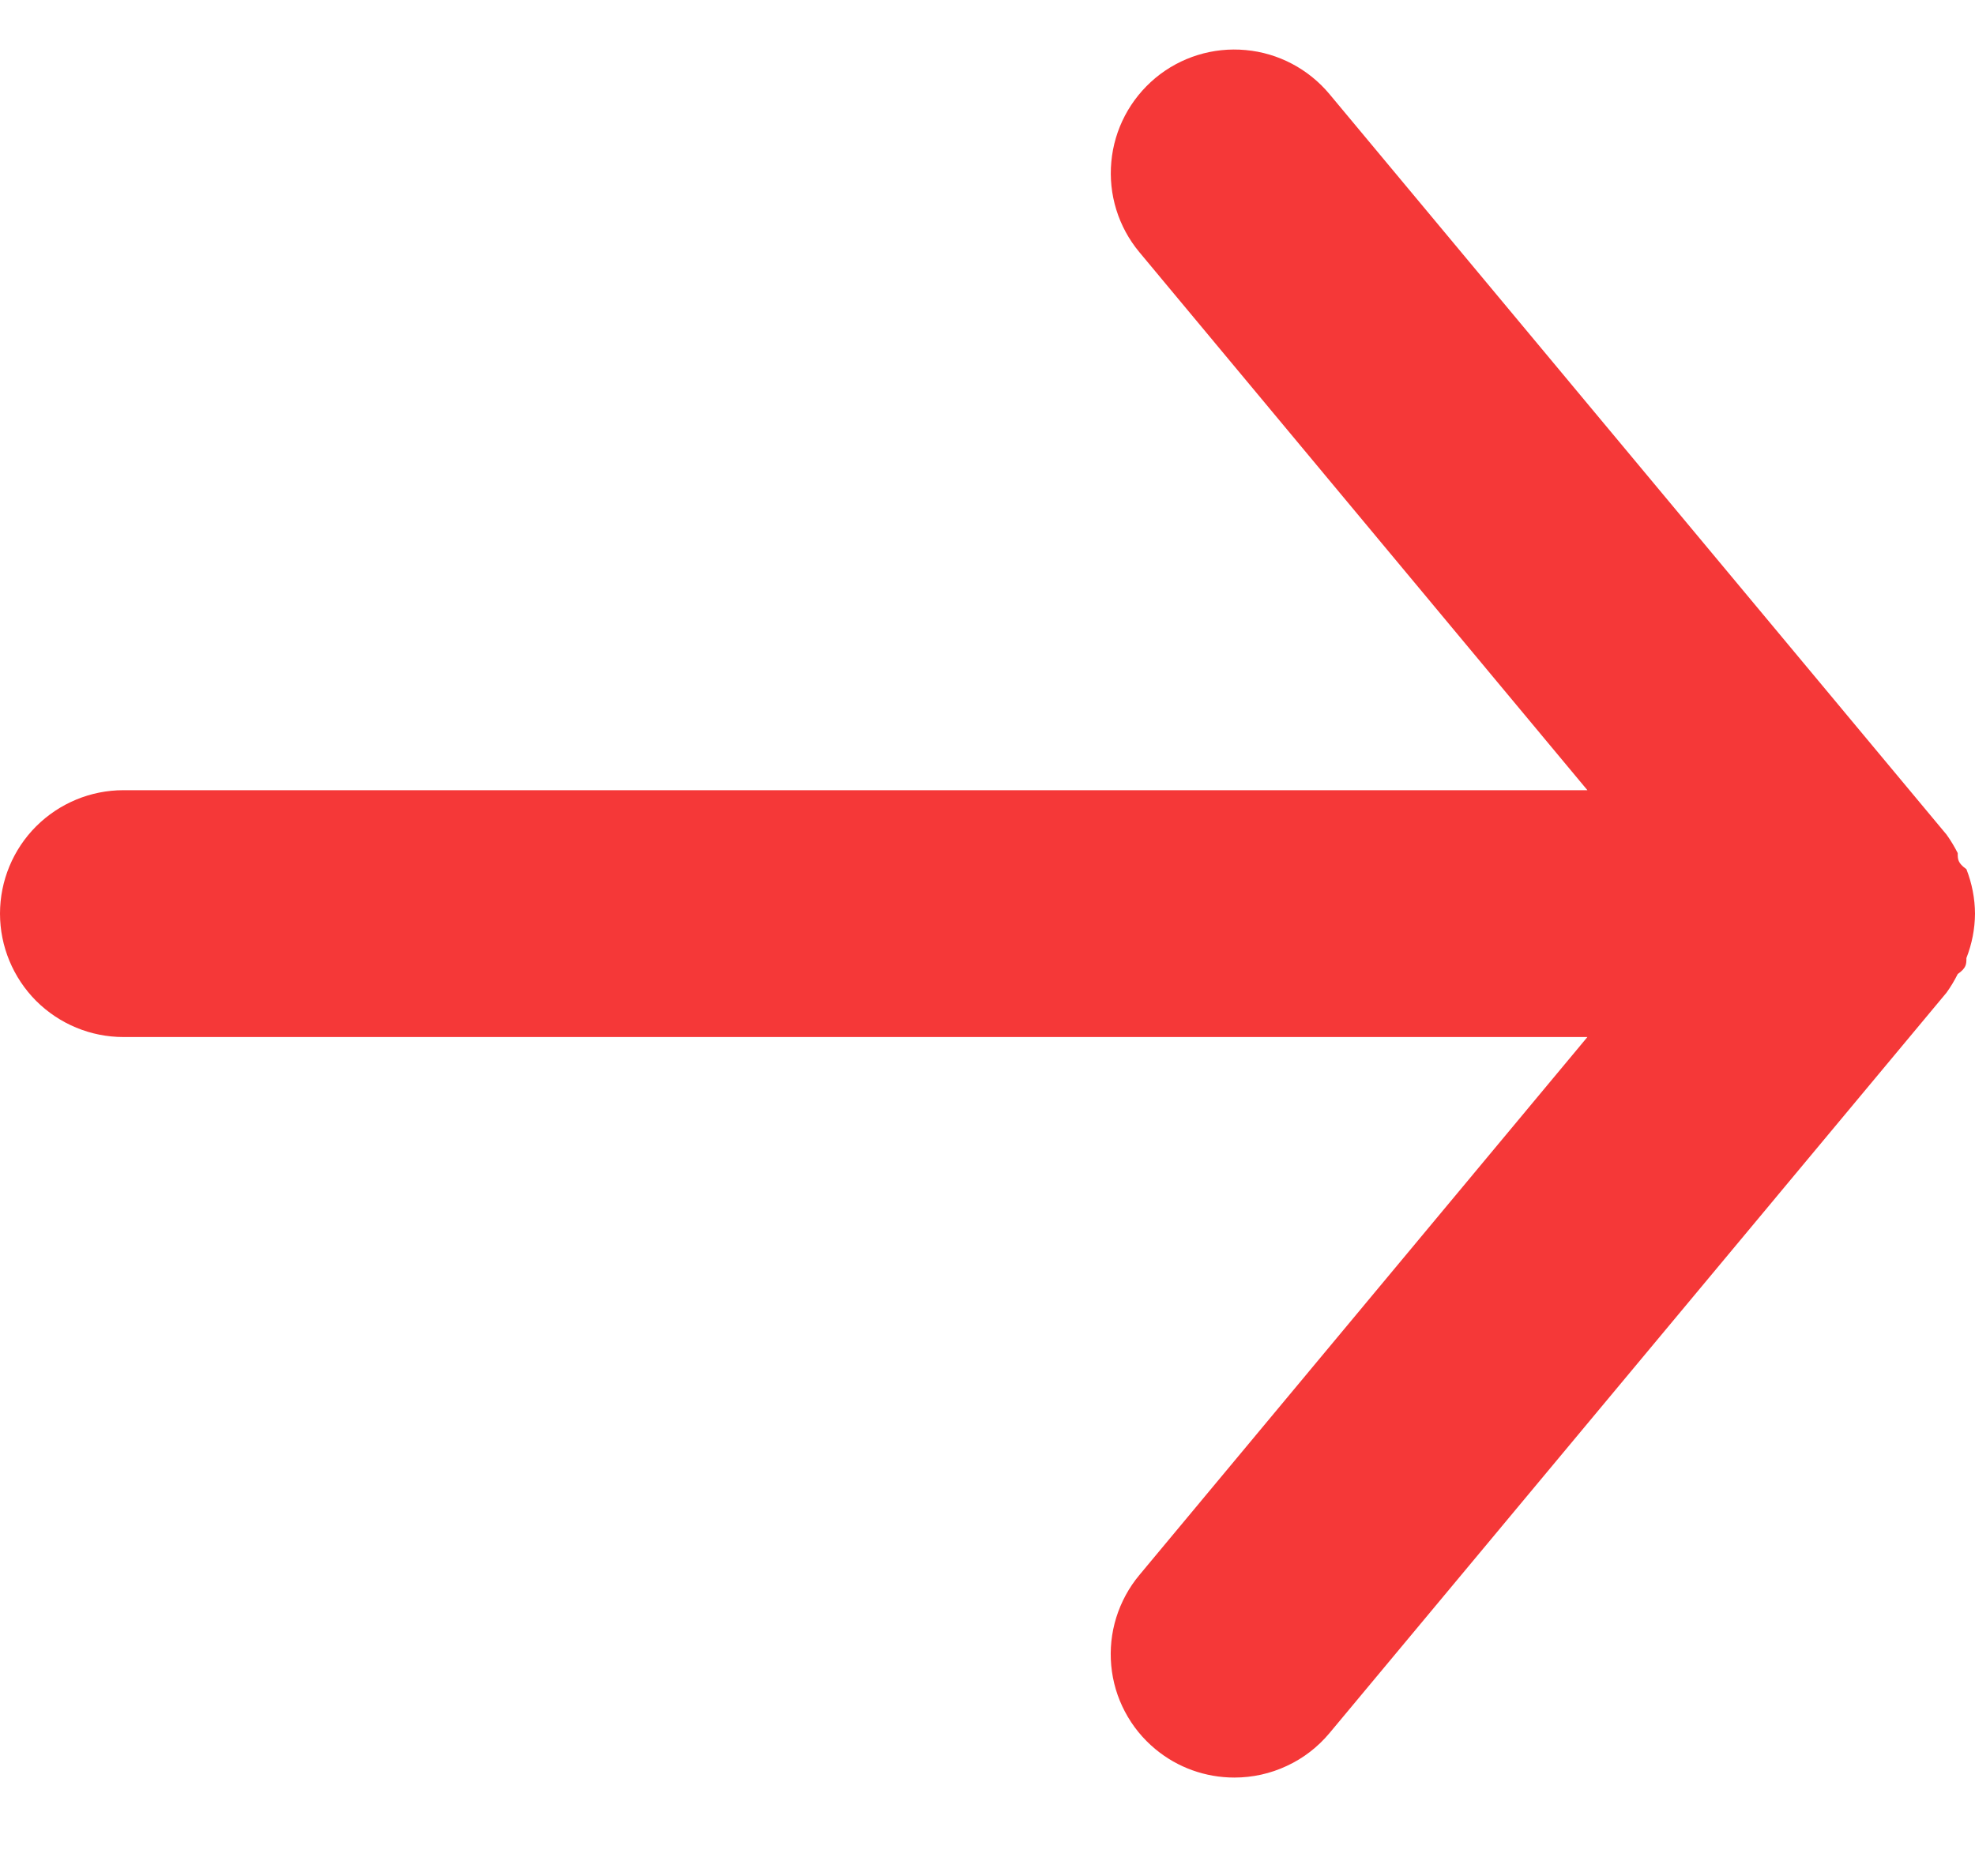
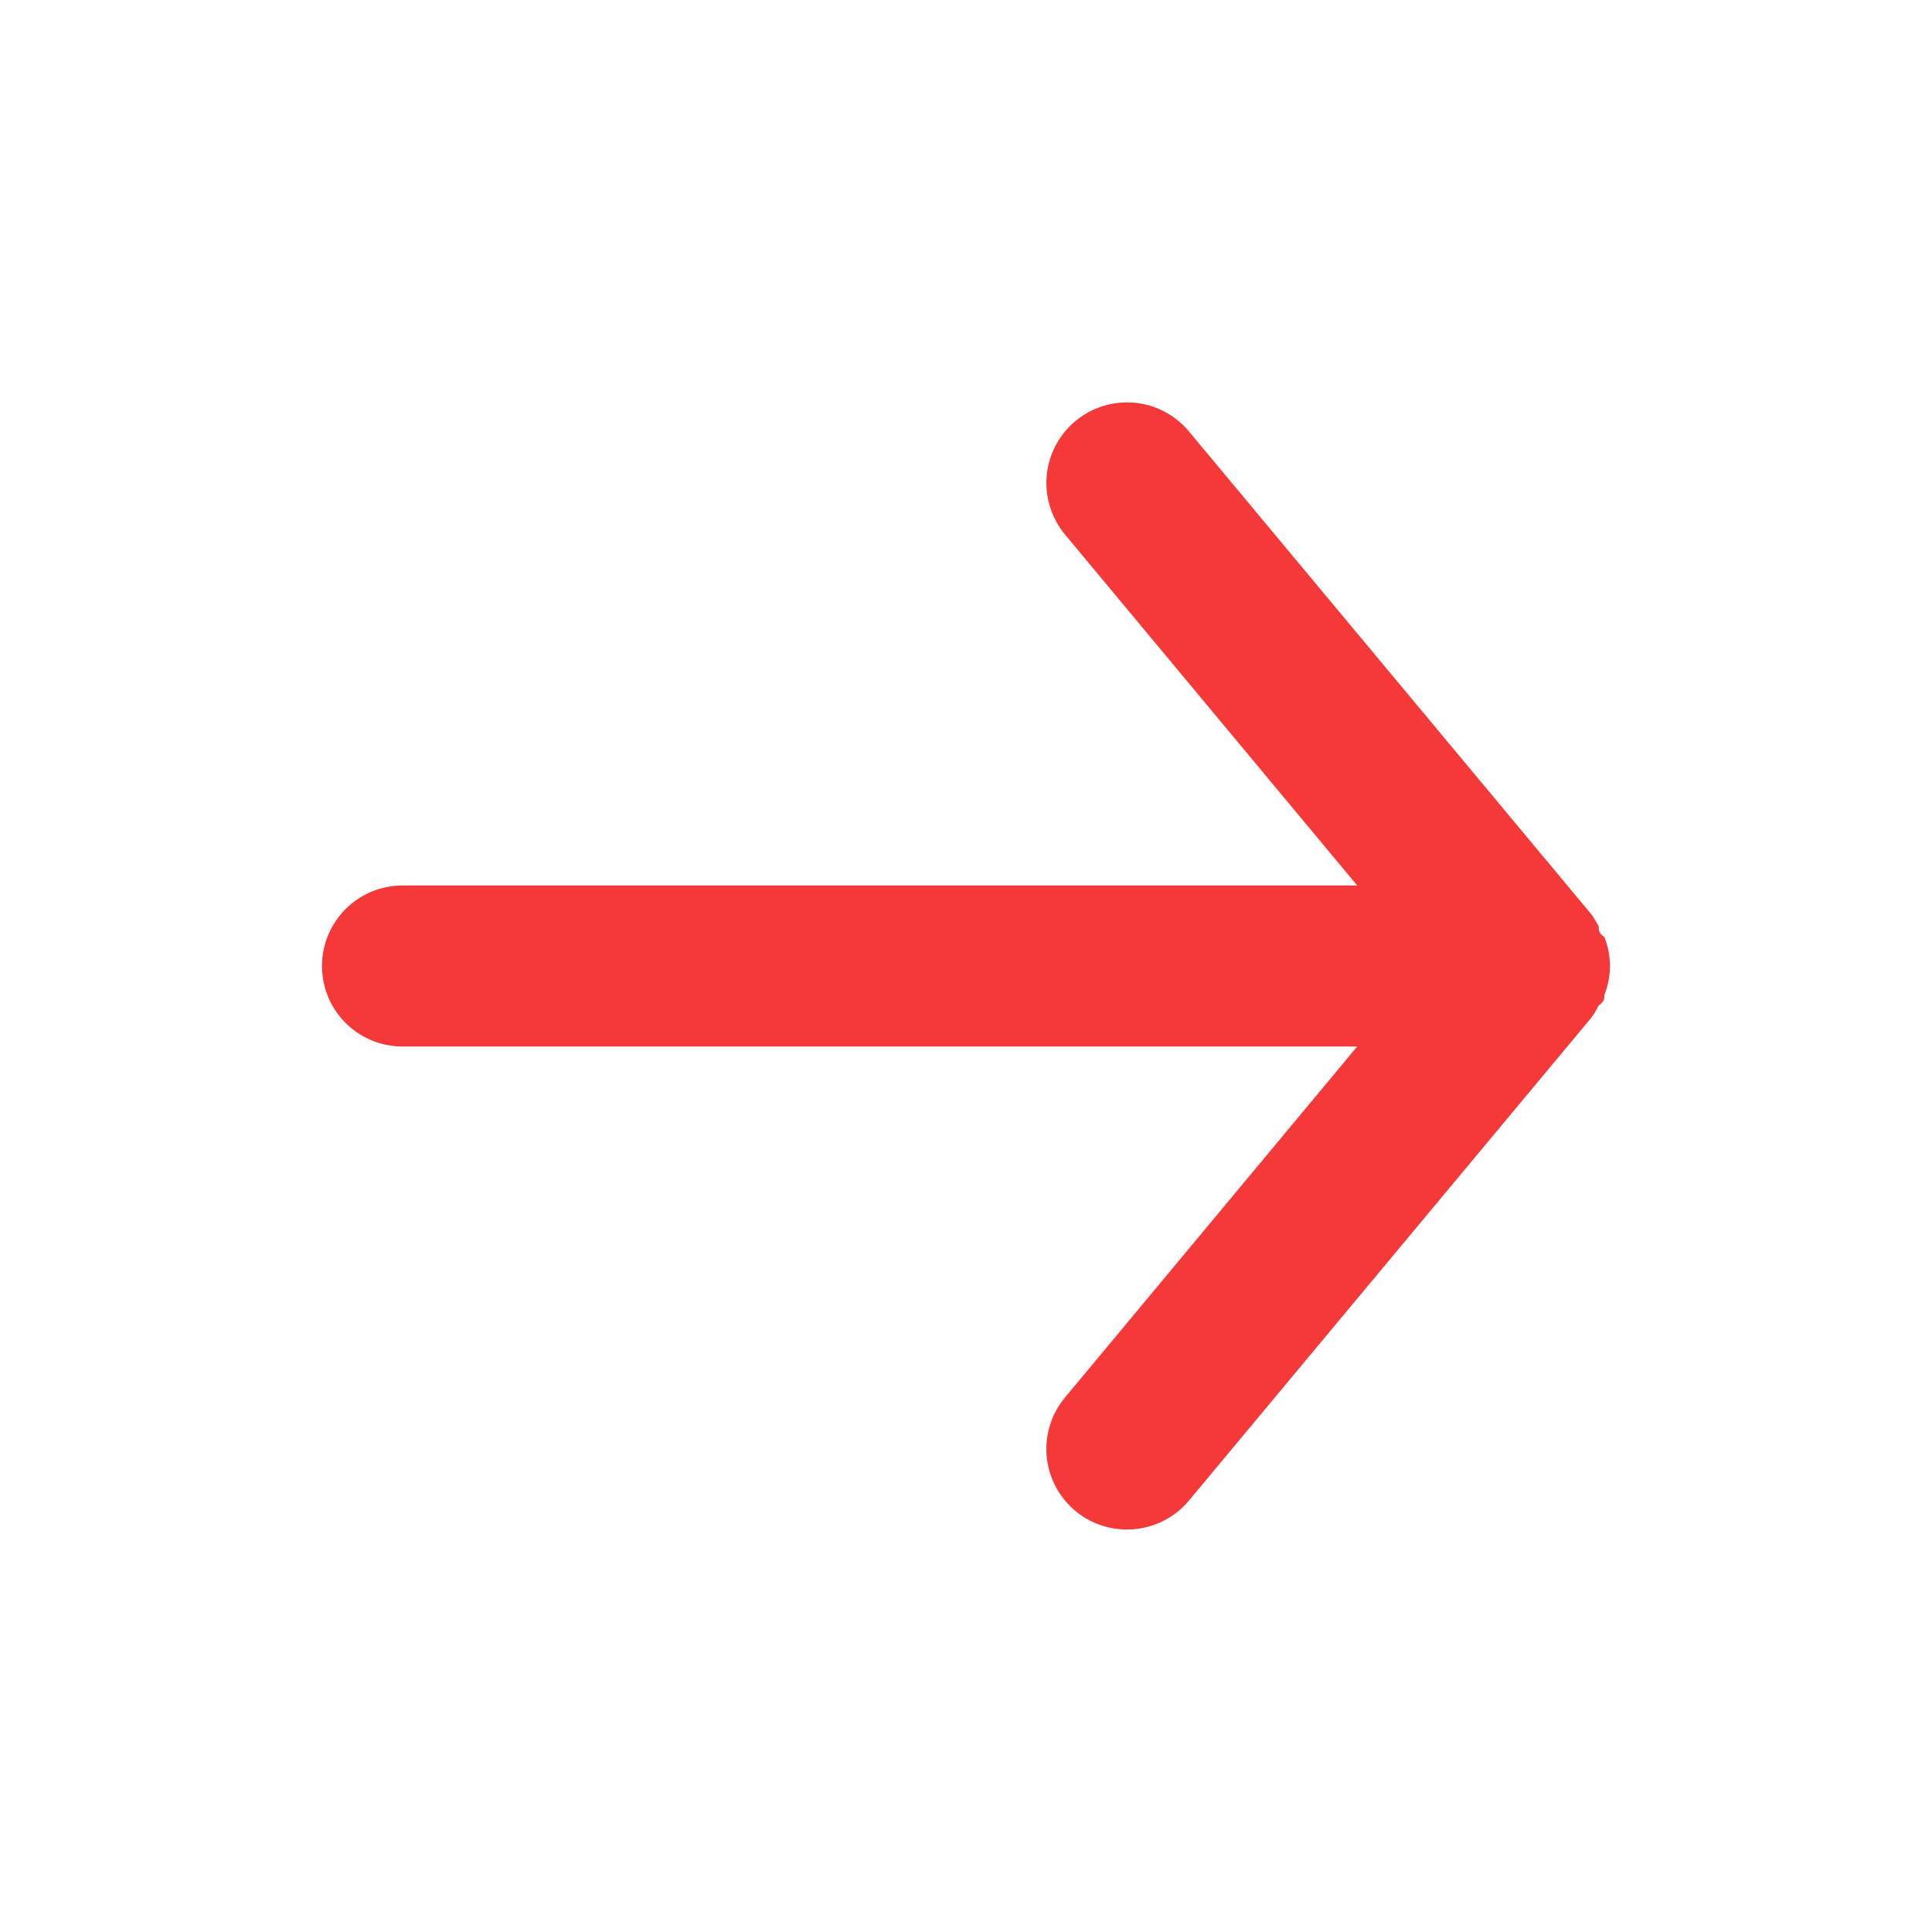
- <svg xmlns="http://www.w3.org/2000/svg" width="20" height="19" viewBox="0 0 20 19" fill="none">
-   <path d="M1.25 8.003H16.075L11.537 2.553C11.325 2.298 11.223 1.969 11.254 1.638C11.284 1.307 11.445 1.003 11.7 0.79C11.955 0.578 12.284 0.476 12.615 0.507C12.945 0.537 13.25 0.698 13.463 0.953L19.712 8.453C19.755 8.513 19.792 8.575 19.825 8.64C19.825 8.703 19.825 8.74 19.913 8.803C19.969 8.946 19.999 9.099 20 9.253C19.999 9.407 19.969 9.56 19.913 9.703C19.913 9.765 19.913 9.803 19.825 9.865C19.792 9.931 19.755 9.993 19.712 10.053L13.463 17.553C13.345 17.694 13.198 17.808 13.031 17.885C12.865 17.963 12.684 18.003 12.5 18.003C12.208 18.003 11.925 17.902 11.7 17.715C11.573 17.61 11.469 17.482 11.392 17.336C11.315 17.191 11.268 17.032 11.253 16.868C11.238 16.704 11.255 16.539 11.304 16.382C11.353 16.225 11.432 16.079 11.537 15.953L16.075 10.503H1.25C0.918 10.503 0.601 10.371 0.366 10.137C0.132 9.902 0 9.584 0 9.253C0 8.921 0.132 8.603 0.366 8.369C0.601 8.135 0.918 8.003 1.25 8.003Z" fill="#F53838" />
+ <svg xmlns="http://www.w3.org/2000/svg" width="60" height="60" viewBox="0 0 60 60" fill="none">
+   <path d="M12.5 27.5H42.15L33.075 16.6C32.651 16.089 32.447 15.431 32.507 14.77C32.568 14.109 32.889 13.499 33.4 13.075C33.91 12.651 34.569 12.447 35.23 12.507C35.891 12.568 36.501 12.889 36.925 13.4L49.425 28.4C49.509 28.519 49.584 28.645 49.65 28.775C49.65 28.9 49.65 28.975 49.825 29.1C49.938 29.387 49.998 29.692 50 30C49.998 30.308 49.938 30.613 49.825 30.9C49.825 31.025 49.825 31.1 49.65 31.225C49.584 31.355 49.509 31.481 49.425 31.6L36.925 46.6C36.69 46.882 36.396 47.109 36.063 47.265C35.73 47.42 35.367 47.501 35 47.5C34.416 47.501 33.85 47.298 33.4 46.925C33.147 46.715 32.938 46.457 32.784 46.166C32.631 45.876 32.536 45.557 32.506 45.23C32.476 44.902 32.511 44.572 32.608 44.258C32.706 43.944 32.864 43.653 33.075 43.4L42.15 32.5H12.5C11.837 32.5 11.201 32.237 10.732 31.768C10.263 31.299 10 30.663 10 30C10 29.337 10.263 28.701 10.732 28.232C11.201 27.763 11.837 27.5 12.5 27.5Z" fill="#F53838" />
</svg>
